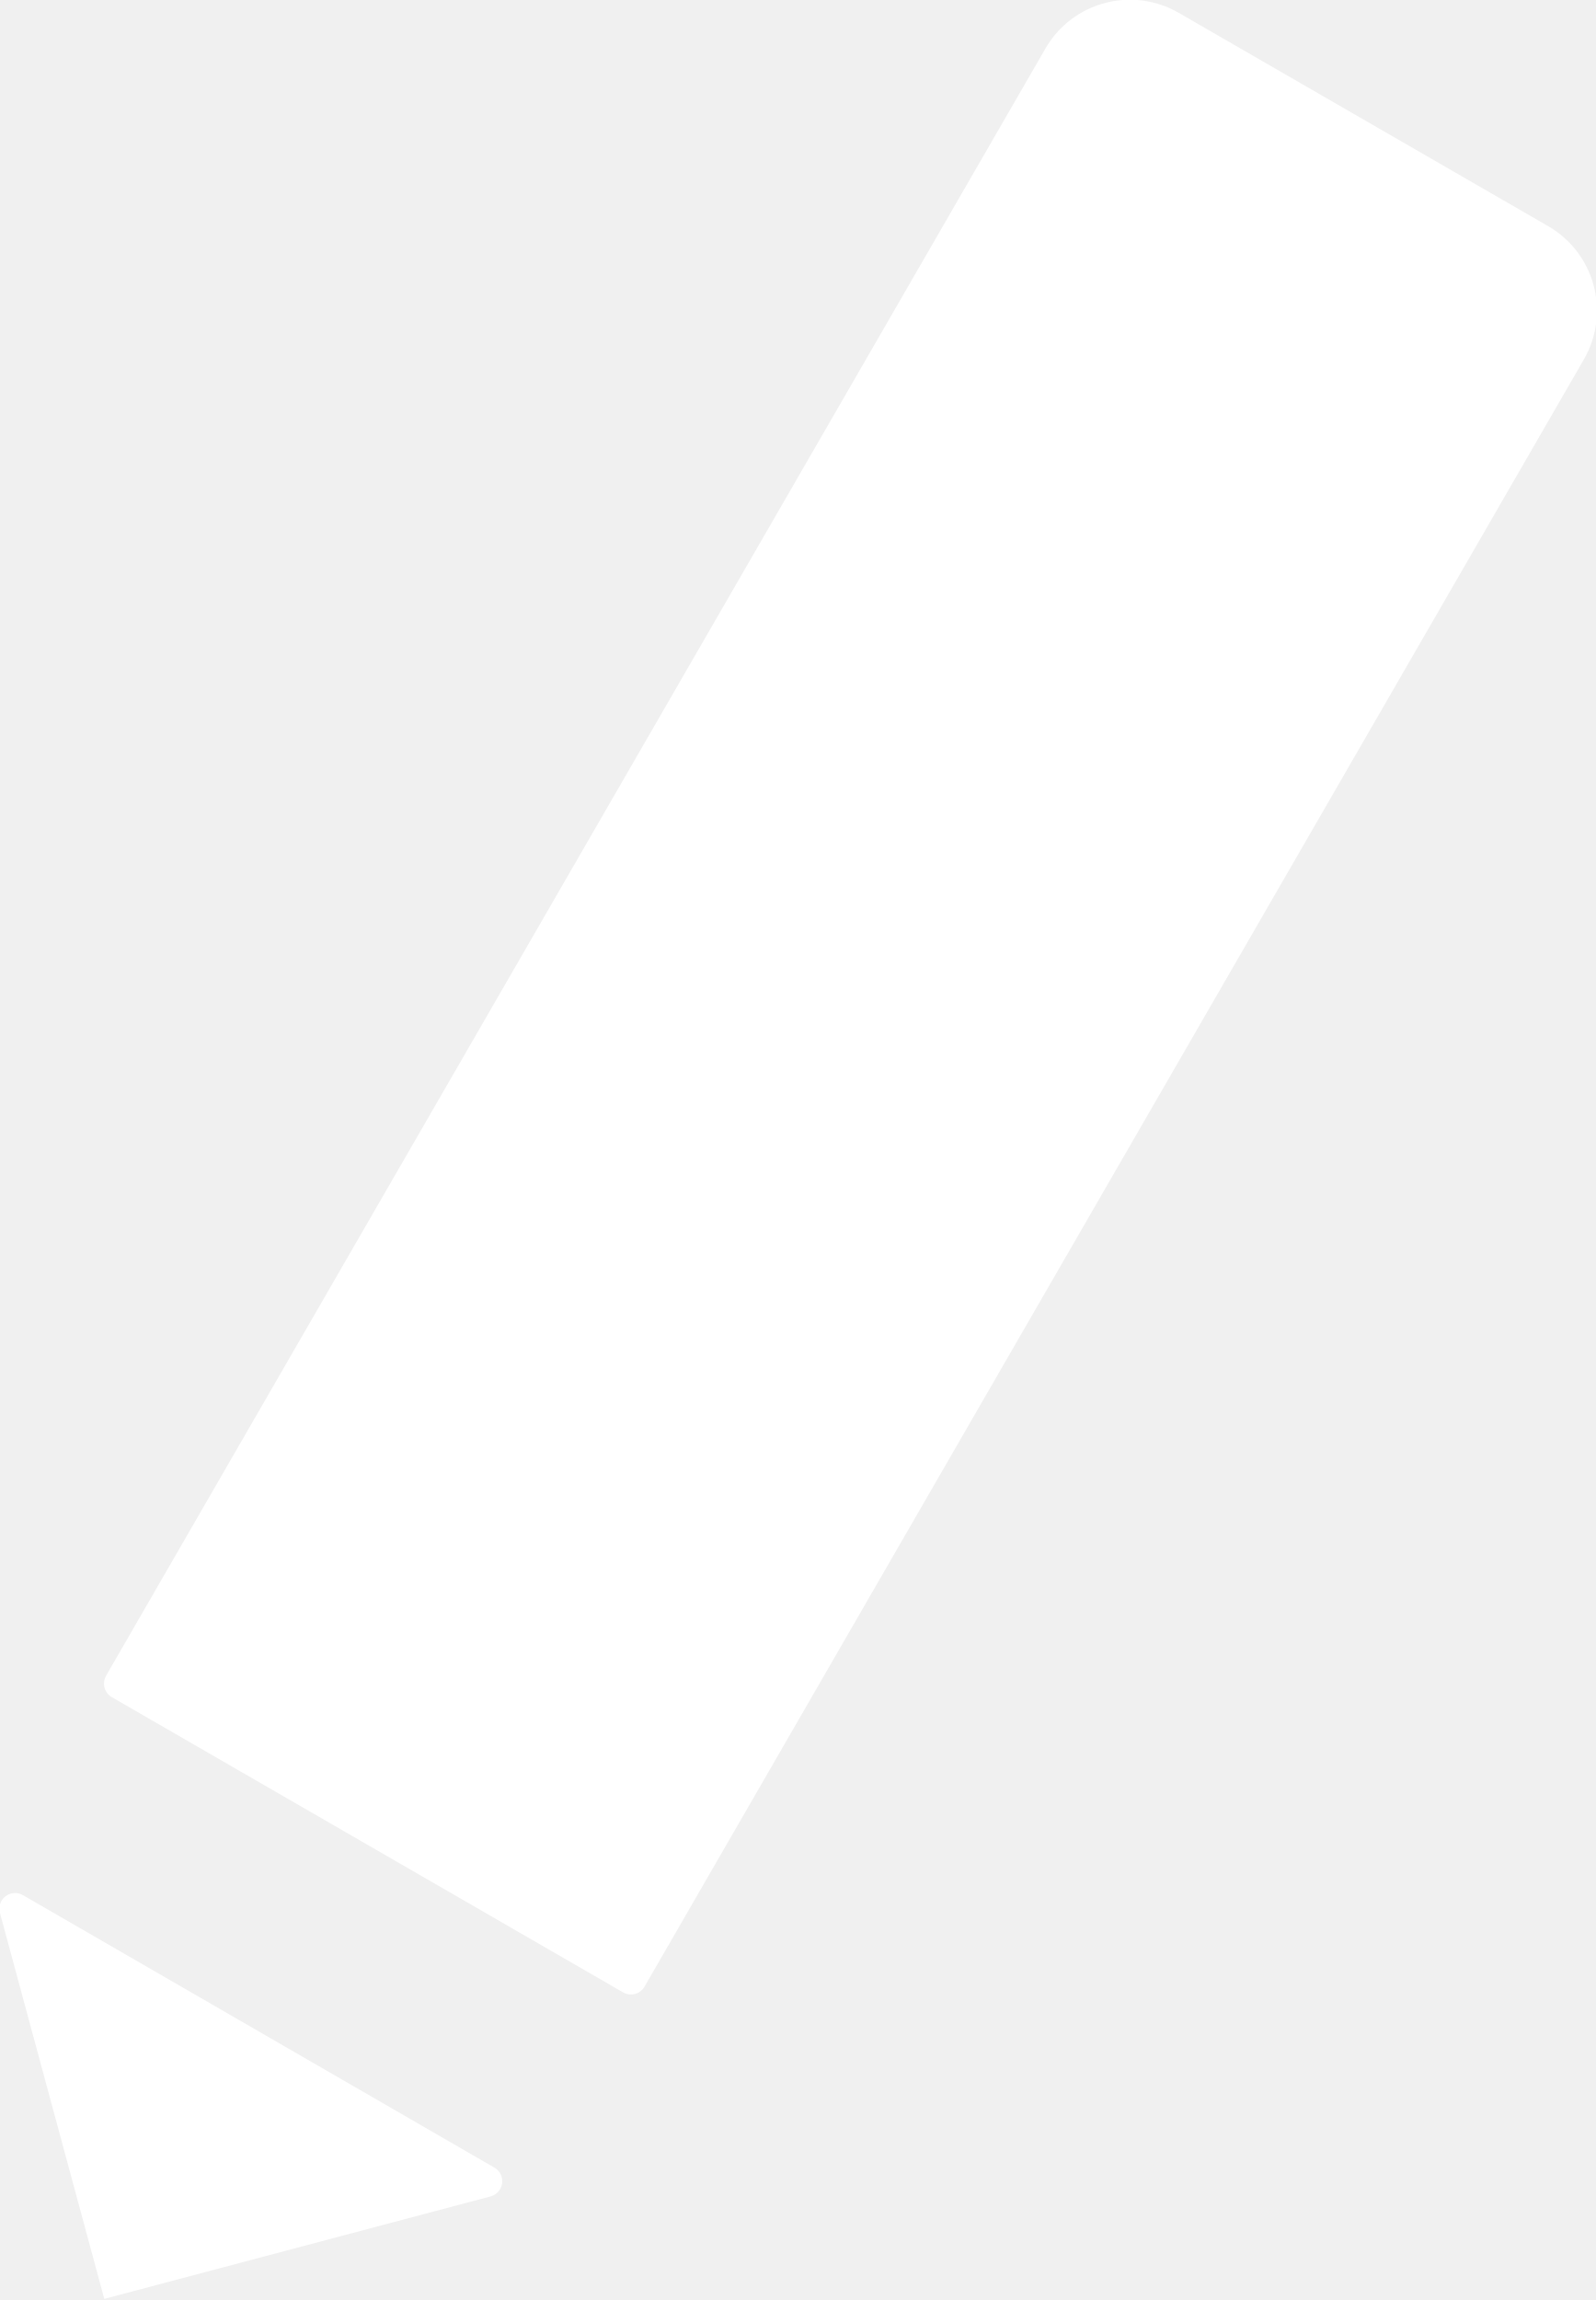
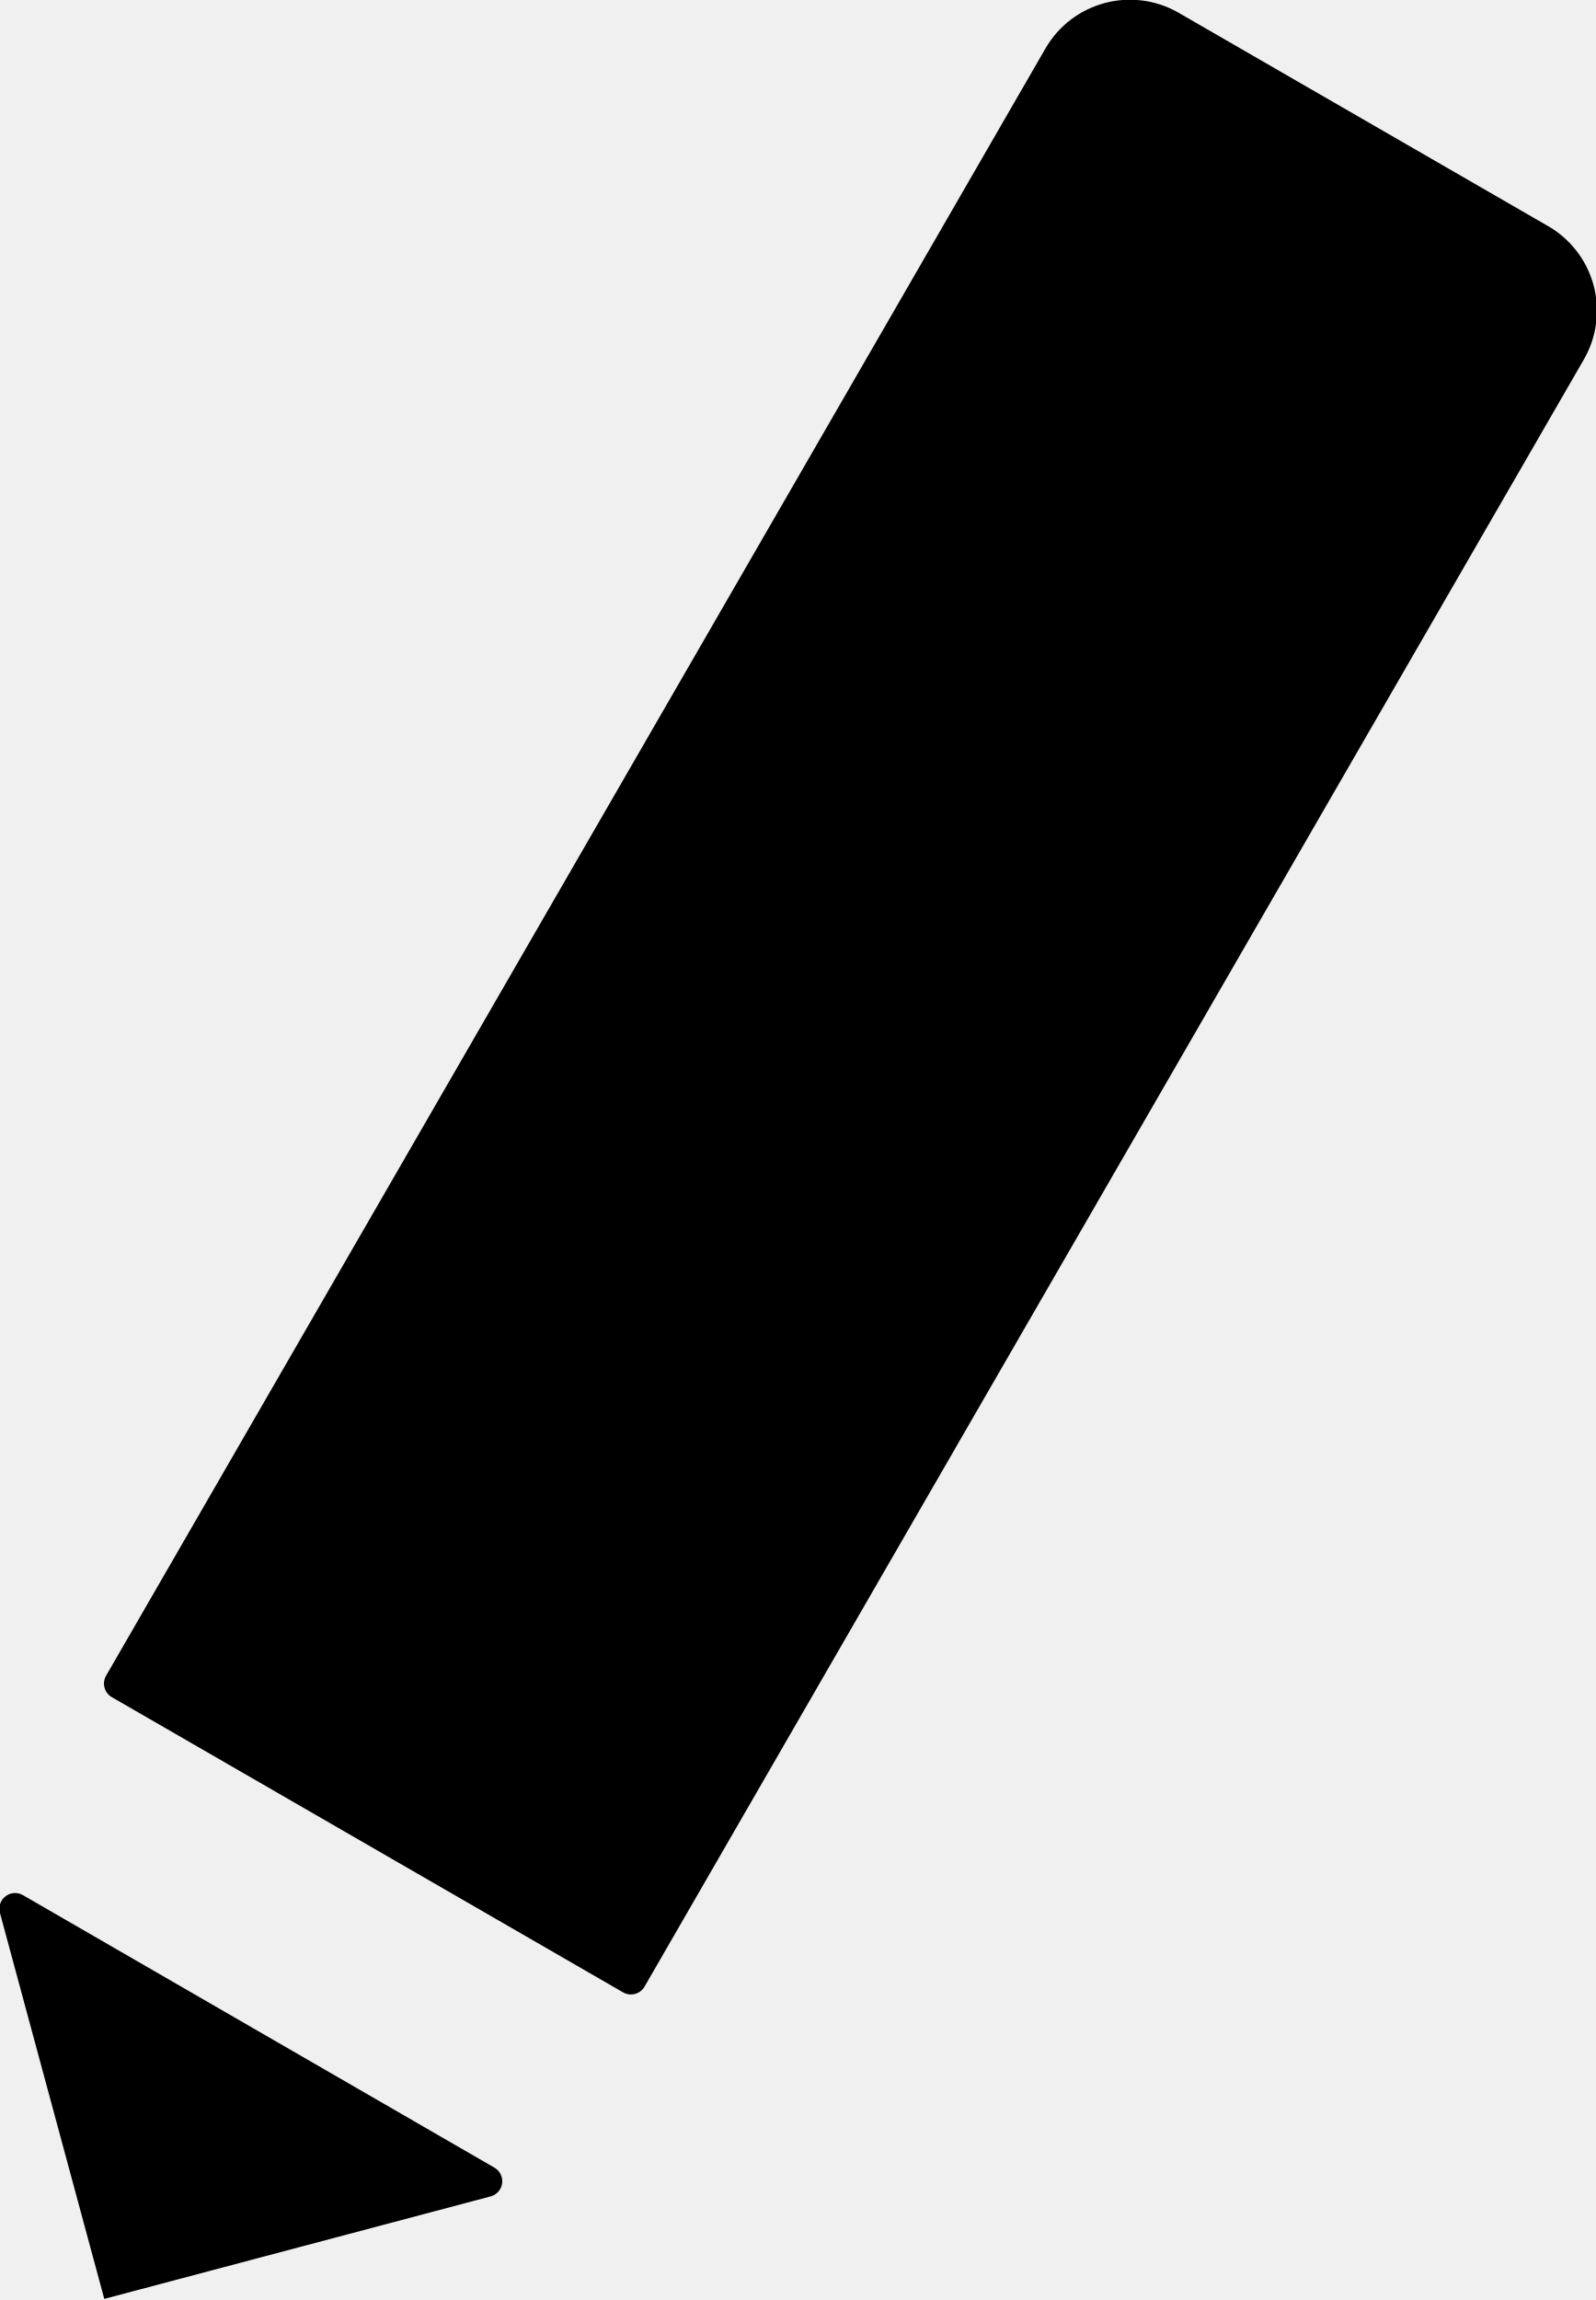
<svg xmlns="http://www.w3.org/2000/svg" viewBox="0 0 28.46 41.02">
-   <defs>
-     <style>.cls-1{fill:#fff;}</style>
-   </defs>
  <g id="Layer_2" data-name="Layer 2">
    <g id="Layer_1-2" data-name="Layer 1">
-       <path class="cls-1" d="M11.65-.25h7.58A1.74,1.74,0,0,1,21,1.49V35a.28.28,0,0,1-.28.28H10.19A.28.28,0,0,1,9.91,35V1.49A1.74,1.74,0,0,1,11.65-.25Z" transform="translate(10.81 -5.38) rotate(30)" />
-       <path class="cls-1" d="M8.76,39.17,1.86,41,0,34.12a.28.28,0,0,1,.41-.32l8.41,4.86A.28.28,0,0,1,8.76,39.17Z" />
+       <path d="M11.65-.25h7.58A1.74,1.74,0,0,1,21,1.49V35a.28.28,0,0,1-.28.28H10.19A.28.28,0,0,1,9.91,35V1.49A1.74,1.74,0,0,1,11.65-.25Z" transform="translate(10.81 -5.38) rotate(30)" />
+       <path d="M8.76,39.17,1.86,41,0,34.12a.28.28,0,0,1,.41-.32l8.41,4.86A.28.28,0,0,1,8.76,39.17Z" />
    </g>
  </g>
</svg>
